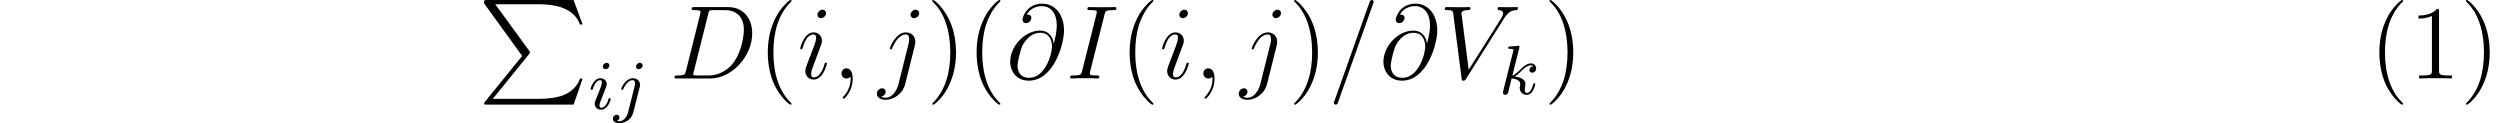
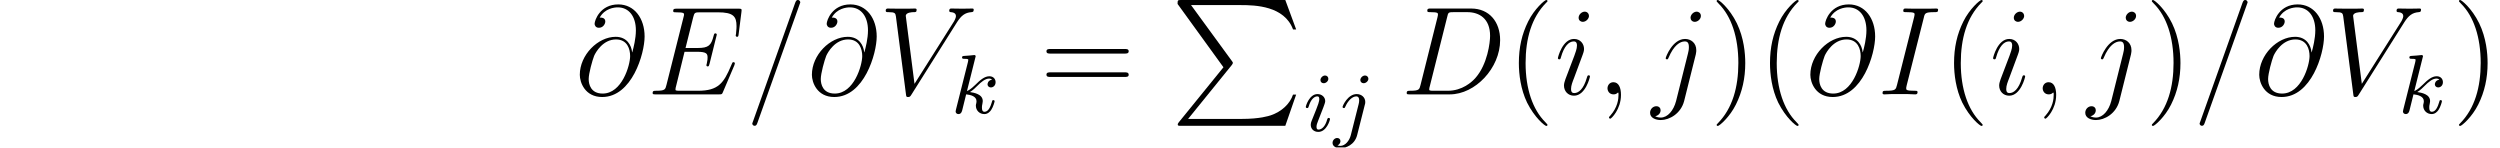
- <svg xmlns="http://www.w3.org/2000/svg" xmlns:xlink="http://www.w3.org/1999/xlink" width="285.633pt" height="14.003pt" viewBox="0 0 285.633 14.003" version="1.1">
+ <svg xmlns="http://www.w3.org/2000/svg" xmlns:xlink="http://www.w3.org/1999/xlink" width="237.499pt" height="14.003pt" viewBox="0 0 237.499 14.003" version="1.1">
  <defs>
    <g>
      <symbol overflow="visible" id="glyph0-0">
        <path style="stroke:none;" d="" />
      </symbol>
      <symbol overflow="visible" id="glyph0-1">
-         <path style="stroke:none;" d="M 5.031 6.391 L 0.781 11.625 C 0.688 11.75 0.688 11.781 0.688 11.828 C 0.688 11.953 0.781 11.953 1 11.953 L 10.906 11.953 L 11.938 8.984 L 11.641 8.984 C 11.344 9.875 10.547 10.609 9.531 10.953 C 9.328 11.016 8.516 11.297 6.75 11.297 L 1.672 11.297 L 5.828 6.172 C 5.906 6.062 5.922 6.031 5.922 5.969 C 5.922 5.922 5.922 5.922 5.844 5.812 L 1.953 0.484 L 6.688 0.484 C 8.062 0.484 10.812 0.562 11.641 2.797 L 11.938 2.797 L 10.906 0 L 1 0 C 0.688 0 0.672 0.016 0.672 0.375 Z M 5.031 6.391 " />
+         <path style="stroke:none;" d="M 5.422 -4 C 5.359 -4.656 4.938 -5.469 3.859 -5.469 C 2.172 -5.469 0.453 -3.75 0.453 -1.859 C 0.453 -1.125 0.953 0.25 2.578 0.25 C 5.406 0.25 6.609 -3.859 6.609 -5.5 C 6.609 -7.219 5.641 -8.547 4.109 -8.547 C 2.375 -8.547 1.859 -7.031 1.859 -6.703 C 1.859 -6.594 1.938 -6.328 2.266 -6.328 C 2.688 -6.328 2.875 -6.719 2.875 -6.922 C 2.875 -7.297 2.5 -7.297 2.344 -7.297 C 2.828 -8.172 3.734 -8.266 4.062 -8.266 C 5.109 -8.266 5.781 -7.422 5.781 -6.078 C 5.781 -5.312 5.562 -4.438 5.438 -4 Z M 2.625 -0.078 C 1.5 -0.078 1.297 -0.953 1.297 -1.453 C 1.297 -1.984 1.641 -3.219 1.812 -3.656 C 1.969 -4.016 2.656 -5.219 3.891 -5.219 C 4.984 -5.219 5.234 -4.281 5.234 -3.641 C 5.234 -2.75 4.453 -0.078 2.625 -0.078 Z M 2.625 -0.078 " />
+       </symbol>
+       <symbol overflow="visible" id="glyph0-2">
+         <path style="stroke:none;" d="M 8.312 -2.766 C 8.312 -2.812 8.359 -2.891 8.359 -2.938 C 8.359 -3 8.312 -3.062 8.234 -3.062 C 8.188 -3.062 8.156 -3.047 8.125 -3.016 C 8.109 -3 8.109 -2.969 8 -2.734 C 7.297 -1.062 6.781 -0.344 4.859 -0.344 L 3.125 -0.344 C 2.953 -0.344 2.922 -0.344 2.859 -0.359 C 2.719 -0.375 2.719 -0.391 2.719 -0.484 C 2.719 -0.578 2.734 -0.641 2.766 -0.75 L 3.578 -4.047 L 4.766 -4.047 C 5.703 -4.047 5.766 -3.844 5.766 -3.484 C 5.766 -3.375 5.766 -3.266 5.688 -2.906 C 5.672 -2.859 5.656 -2.812 5.656 -2.766 C 5.656 -2.688 5.719 -2.656 5.781 -2.656 C 5.891 -2.656 5.906 -2.734 5.953 -2.906 L 6.641 -5.672 C 6.641 -5.734 6.594 -5.797 6.516 -5.797 C 6.406 -5.797 6.391 -5.75 6.344 -5.578 C 6.109 -4.656 5.875 -4.406 4.812 -4.406 L 3.672 -4.406 L 4.406 -7.344 C 4.516 -7.75 4.547 -7.797 5.031 -7.797 L 6.734 -7.797 C 8.219 -7.797 8.516 -7.406 8.516 -6.484 C 8.516 -6.484 8.516 -6.141 8.469 -5.75 C 8.453 -5.703 8.438 -5.625 8.438 -5.609 C 8.438 -5.516 8.5 -5.469 8.578 -5.469 C 8.656 -5.469 8.703 -5.516 8.719 -5.734 L 8.984 -7.828 C 8.984 -7.859 9 -7.984 9 -8.016 C 9 -8.141 8.891 -8.141 8.672 -8.141 L 2.844 -8.141 C 2.625 -8.141 2.5 -8.141 2.5 -7.922 C 2.5 -7.797 2.578 -7.797 2.781 -7.797 C 3.531 -7.797 3.531 -7.703 3.531 -7.578 C 3.531 -7.516 3.516 -7.469 3.484 -7.344 L 1.859 -0.891 C 1.75 -0.469 1.734 -0.344 0.891 -0.344 C 0.672 -0.344 0.547 -0.344 0.547 -0.125 C 0.547 0 0.625 0 0.859 0 L 6.859 0 C 7.125 0 7.141 -0.016 7.219 -0.203 Z M 8.312 -2.766 " />
+       </symbol>
+       <symbol overflow="visible" id="glyph0-3">
+         <path style="stroke:none;" d="M 5.125 -8.516 C 5.125 -8.531 5.203 -8.719 5.203 -8.734 C 5.203 -8.875 5.078 -8.969 4.984 -8.969 C 4.922 -8.969 4.812 -8.969 4.719 -8.703 L 0.719 2.547 C 0.719 2.562 0.641 2.734 0.641 2.766 C 0.641 2.906 0.766 2.984 0.859 2.984 C 0.938 2.984 1.047 2.969 1.125 2.719 Z M 5.125 -8.516 " />
+       </symbol>
+       <symbol overflow="visible" id="glyph0-4">
+         <path style="stroke:none;" d="M 7.406 -6.844 C 7.812 -7.484 8.172 -7.766 8.781 -7.812 C 8.906 -7.828 9 -7.828 9 -8.047 C 9 -8.094 8.984 -8.156 8.875 -8.156 C 8.656 -8.156 8.141 -8.141 7.922 -8.141 C 7.578 -8.141 7.219 -8.156 6.891 -8.156 C 6.797 -8.156 6.672 -8.156 6.672 -7.938 C 6.672 -7.828 6.781 -7.812 6.828 -7.812 C 7.266 -7.781 7.312 -7.562 7.312 -7.422 C 7.312 -7.25 7.141 -6.969 7.141 -6.953 L 3.375 -1 L 2.547 -7.453 C 2.547 -7.797 3.172 -7.812 3.297 -7.812 C 3.484 -7.812 3.578 -7.812 3.578 -8.047 C 3.578 -8.156 3.453 -8.156 3.422 -8.156 C 3.219 -8.156 2.969 -8.141 2.766 -8.141 L 2.109 -8.141 C 1.234 -8.141 0.875 -8.156 0.859 -8.156 C 0.781 -8.156 0.641 -8.156 0.641 -7.953 C 0.641 -7.812 0.734 -7.812 0.922 -7.812 C 1.531 -7.812 1.562 -7.703 1.609 -7.406 L 2.562 -0.031 C 2.594 0.219 2.594 0.25 2.766 0.25 C 2.906 0.25 2.969 0.219 3.078 0.031 Z M 7.406 -6.844 " />
+       </symbol>
+       <symbol overflow="visible" id="glyph0-5">
+         <path style="stroke:none;" d="M 1.875 -0.891 C 1.766 -0.469 1.75 -0.344 0.906 -0.344 C 0.688 -0.344 0.562 -0.344 0.562 -0.125 C 0.562 0 0.641 0 0.875 0 L 4.656 0 C 7.078 0 9.438 -2.5 9.438 -5.156 C 9.438 -6.891 8.406 -8.156 6.688 -8.156 L 2.859 -8.156 C 2.625 -8.156 2.516 -8.156 2.516 -7.938 C 2.516 -7.812 2.625 -7.812 2.812 -7.812 C 3.531 -7.812 3.531 -7.719 3.531 -7.594 C 3.531 -7.562 3.531 -7.5 3.484 -7.312 Z M 4.406 -7.344 C 4.5 -7.797 4.547 -7.812 5.016 -7.812 L 6.328 -7.812 C 7.453 -7.812 8.484 -7.203 8.484 -5.562 C 8.484 -4.953 8.25 -2.875 7.094 -1.562 C 6.75 -1.172 5.844 -0.344 4.469 -0.344 L 3.109 -0.344 C 2.938 -0.344 2.922 -0.344 2.844 -0.359 C 2.719 -0.375 2.703 -0.391 2.703 -0.484 C 2.703 -0.578 2.719 -0.641 2.75 -0.75 Z M 4.406 -7.344 " />
+       </symbol>
+       <symbol overflow="visible" id="glyph0-6">
+         <path style="stroke:none;" d="M 3.375 -1.703 C 3.375 -1.766 3.328 -1.812 3.266 -1.812 C 3.156 -1.812 3.141 -1.781 3.078 -1.578 C 2.766 -0.484 2.281 -0.125 1.891 -0.125 C 1.75 -0.125 1.578 -0.156 1.578 -0.516 C 1.578 -0.844 1.719 -1.188 1.859 -1.547 L 2.688 -3.781 C 2.719 -3.875 2.812 -4.094 2.812 -4.312 C 2.812 -4.812 2.453 -5.266 1.859 -5.266 C 0.766 -5.266 0.328 -3.531 0.328 -3.438 C 0.328 -3.391 0.375 -3.328 0.453 -3.328 C 0.562 -3.328 0.578 -3.375 0.625 -3.547 C 0.906 -4.547 1.359 -5.031 1.828 -5.031 C 1.938 -5.031 2.141 -5.016 2.141 -4.641 C 2.141 -4.328 1.984 -3.938 1.891 -3.672 L 1.047 -1.453 C 0.984 -1.25 0.906 -1.062 0.906 -0.844 C 0.906 -0.312 1.281 0.125 1.859 0.125 C 2.953 0.125 3.375 -1.625 3.375 -1.703 Z M 3.281 -7.453 C 3.281 -7.641 3.141 -7.859 2.875 -7.859 C 2.609 -7.859 2.297 -7.594 2.297 -7.281 C 2.297 -6.984 2.547 -6.891 2.688 -6.891 C 3.016 -6.891 3.281 -7.203 3.281 -7.453 Z M 3.281 -7.453 " />
+       </symbol>
+       <symbol overflow="visible" id="glyph0-7">
+         <path style="stroke:none;" d="M 2.328 0.047 C 2.328 -0.641 2.109 -1.156 1.609 -1.156 C 1.234 -1.156 1.047 -0.844 1.047 -0.578 C 1.047 -0.328 1.219 0 1.625 0 C 1.781 0 1.906 -0.047 2.016 -0.156 C 2.047 -0.172 2.062 -0.172 2.062 -0.172 C 2.094 -0.172 2.094 -0.016 2.094 0.047 C 2.094 0.438 2.016 1.219 1.328 2 C 1.188 2.141 1.188 2.156 1.188 2.188 C 1.188 2.25 1.25 2.312 1.312 2.312 C 1.406 2.312 2.328 1.422 2.328 0.047 Z M 2.328 0.047 " />
+       </symbol>
+       <symbol overflow="visible" id="glyph0-8">
+         <path style="stroke:none;" d="M 4.188 -3.797 C 4.234 -3.984 4.234 -4.141 4.234 -4.203 C 4.234 -4.891 3.719 -5.266 3.172 -5.266 C 1.969 -5.266 1.328 -3.531 1.328 -3.438 C 1.328 -3.375 1.375 -3.328 1.453 -3.328 C 1.547 -3.328 1.547 -3.375 1.609 -3.5 C 2.094 -4.656 2.688 -5.031 3.141 -5.031 C 3.391 -5.031 3.531 -4.906 3.531 -4.484 C 3.531 -4.203 3.484 -4.078 3.438 -3.859 L 2.312 0.641 C 2.078 1.531 1.516 2.203 0.859 2.203 C 0.812 2.203 0.562 2.203 0.328 2.078 C 0.625 2.016 0.844 1.797 0.844 1.5 C 0.844 1.312 0.703 1.125 0.438 1.125 C 0.125 1.125 -0.156 1.391 -0.156 1.75 C -0.156 2.234 0.375 2.438 0.859 2.438 C 1.688 2.438 2.766 1.828 3.078 0.641 Z M 4.672 -7.453 C 4.672 -7.75 4.422 -7.859 4.281 -7.859 C 3.953 -7.859 3.688 -7.547 3.688 -7.281 C 3.688 -7.094 3.828 -6.891 4.094 -6.891 C 4.359 -6.891 4.672 -7.141 4.672 -7.453 Z M 4.672 -7.453 " />
+       </symbol>
+       <symbol overflow="visible" id="glyph0-9">
+         <path style="stroke:none;" d="M 4.406 -7.281 C 4.5 -7.703 4.531 -7.812 5.406 -7.812 C 5.672 -7.812 5.766 -7.812 5.766 -8.047 C 5.766 -8.156 5.625 -8.156 5.594 -8.156 C 5.375 -8.156 5.109 -8.141 4.906 -8.141 L 3.438 -8.141 C 3.188 -8.141 2.922 -8.156 2.672 -8.156 C 2.578 -8.156 2.453 -8.156 2.453 -7.938 C 2.453 -7.812 2.547 -7.812 2.781 -7.812 C 3.531 -7.812 3.531 -7.719 3.531 -7.594 C 3.531 -7.5 3.5 -7.438 3.484 -7.328 L 1.859 -0.891 C 1.75 -0.469 1.734 -0.344 0.859 -0.344 C 0.594 -0.344 0.484 -0.344 0.484 -0.125 C 0.484 0 0.609 0 0.672 0 C 0.891 0 1.141 -0.031 1.359 -0.031 L 2.828 -0.031 C 3.078 -0.031 3.328 0 3.578 0 C 3.672 0 3.812 0 3.812 -0.219 C 3.812 -0.344 3.734 -0.344 3.484 -0.344 C 2.734 -0.344 2.734 -0.438 2.734 -0.578 C 2.734 -0.609 2.734 -0.672 2.781 -0.859 Z M 4.406 -7.281 " />
      </symbol>
      <symbol overflow="visible" id="glyph1-0">
        <path style="stroke:none;" d="" />
      </symbol>
      <symbol overflow="visible" id="glyph1-1">
+         <path style="stroke:none;" d="M 2.328 -5.297 C 2.328 -5.312 2.359 -5.406 2.359 -5.422 C 2.359 -5.453 2.328 -5.531 2.234 -5.531 C 2.203 -5.531 1.953 -5.5 1.766 -5.484 L 1.328 -5.453 C 1.141 -5.438 1.062 -5.438 1.062 -5.297 C 1.062 -5.172 1.172 -5.172 1.281 -5.172 C 1.656 -5.172 1.656 -5.125 1.656 -5.062 C 1.656 -5.031 1.656 -5.016 1.625 -4.875 L 0.484 -0.344 C 0.453 -0.219 0.453 -0.172 0.453 -0.172 C 0.453 -0.031 0.562 0.078 0.719 0.078 C 0.984 0.078 1.047 -0.172 1.078 -0.281 C 1.156 -0.625 1.375 -1.469 1.453 -1.797 C 1.891 -1.75 2.438 -1.609 2.438 -1.141 C 2.438 -1.109 2.438 -1.062 2.422 -0.984 C 2.391 -0.891 2.375 -0.766 2.375 -0.734 C 2.375 -0.266 2.719 0.078 3.188 0.078 C 3.516 0.078 3.734 -0.172 3.828 -0.312 C 4.031 -0.609 4.156 -1.094 4.156 -1.141 C 4.156 -1.219 4.094 -1.25 4.031 -1.25 C 3.938 -1.25 3.922 -1.188 3.891 -1.047 C 3.781 -0.672 3.578 -0.141 3.203 -0.141 C 3 -0.141 2.953 -0.312 2.953 -0.531 C 2.953 -0.641 2.953 -0.734 3 -0.922 C 3 -0.953 3.031 -1.078 3.031 -1.156 C 3.031 -1.812 2.219 -1.953 1.812 -2.016 C 2.109 -2.188 2.375 -2.469 2.469 -2.562 C 2.906 -3 3.266 -3.297 3.656 -3.297 C 3.75 -3.297 3.844 -3.266 3.906 -3.188 C 3.484 -3.125 3.484 -2.75 3.484 -2.75 C 3.484 -2.578 3.625 -2.453 3.797 -2.453 C 4.016 -2.453 4.25 -2.625 4.25 -2.953 C 4.25 -3.234 4.062 -3.516 3.656 -3.516 C 3.203 -3.516 2.781 -3.156 2.328 -2.703 C 1.859 -2.25 1.672 -2.172 1.531 -2.109 Z M 2.328 -5.297 " />
+       </symbol>
+       <symbol overflow="visible" id="glyph1-2">
        <path style="stroke:none;" d="M 2.375 -4.969 C 2.375 -5.141 2.25 -5.281 2.062 -5.281 C 1.859 -5.281 1.625 -5.078 1.625 -4.844 C 1.625 -4.672 1.75 -4.547 1.938 -4.547 C 2.141 -4.547 2.375 -4.734 2.375 -4.969 Z M 1.219 -2.047 L 0.781 -0.953 C 0.734 -0.828 0.703 -0.734 0.703 -0.594 C 0.703 -0.203 1 0.078 1.422 0.078 C 2.203 0.078 2.531 -1.031 2.531 -1.141 C 2.531 -1.219 2.469 -1.25 2.406 -1.25 C 2.312 -1.25 2.297 -1.188 2.266 -1.109 C 2.094 -0.469 1.766 -0.141 1.438 -0.141 C 1.344 -0.141 1.25 -0.188 1.25 -0.391 C 1.25 -0.594 1.312 -0.734 1.406 -0.984 C 1.484 -1.188 1.562 -1.406 1.656 -1.625 L 1.906 -2.266 C 1.969 -2.453 2.078 -2.703 2.078 -2.844 C 2.078 -3.234 1.75 -3.516 1.344 -3.516 C 0.578 -3.516 0.234 -2.406 0.234 -2.297 C 0.234 -2.219 0.297 -2.188 0.359 -2.188 C 0.469 -2.188 0.469 -2.234 0.5 -2.312 C 0.719 -3.078 1.078 -3.297 1.328 -3.297 C 1.438 -3.297 1.516 -3.25 1.516 -3.031 C 1.516 -2.953 1.5 -2.844 1.422 -2.594 Z M 1.219 -2.047 " />
      </symbol>
-       <symbol overflow="visible" id="glyph1-2">
+       <symbol overflow="visible" id="glyph1-3">
        <path style="stroke:none;" d="M 3.297 -4.969 C 3.297 -5.125 3.172 -5.281 2.984 -5.281 C 2.734 -5.281 2.531 -5.047 2.531 -4.844 C 2.531 -4.688 2.656 -4.547 2.844 -4.547 C 3.078 -4.547 3.297 -4.766 3.297 -4.969 Z M 1.625 0.391 C 1.5 0.891 1.109 1.406 0.625 1.406 C 0.5 1.406 0.375 1.375 0.359 1.359 C 0.609 1.25 0.641 1.031 0.641 0.953 C 0.641 0.766 0.5 0.656 0.328 0.656 C 0.109 0.656 -0.109 0.859 -0.109 1.125 C -0.109 1.422 0.188 1.625 0.641 1.625 C 1.125 1.625 2 1.328 2.234 0.359 L 2.953 -2.484 C 2.984 -2.578 3 -2.641 3 -2.766 C 3 -3.203 2.641 -3.516 2.188 -3.516 C 1.344 -3.516 0.844 -2.406 0.844 -2.297 C 0.844 -2.219 0.906 -2.188 0.969 -2.188 C 1.047 -2.188 1.062 -2.219 1.109 -2.328 C 1.359 -2.891 1.766 -3.297 2.156 -3.297 C 2.328 -3.297 2.422 -3.172 2.422 -2.922 C 2.422 -2.812 2.406 -2.688 2.375 -2.578 Z M 1.625 0.391 " />
-       </symbol>
-       <symbol overflow="visible" id="glyph1-3">
-         <path style="stroke:none;" d="M 2.328 -5.297 C 2.328 -5.312 2.359 -5.406 2.359 -5.422 C 2.359 -5.453 2.328 -5.531 2.234 -5.531 C 2.203 -5.531 1.953 -5.5 1.766 -5.484 L 1.328 -5.453 C 1.141 -5.438 1.062 -5.438 1.062 -5.297 C 1.062 -5.172 1.172 -5.172 1.281 -5.172 C 1.656 -5.172 1.656 -5.125 1.656 -5.062 C 1.656 -5.031 1.656 -5.016 1.625 -4.875 L 0.484 -0.344 C 0.453 -0.219 0.453 -0.172 0.453 -0.172 C 0.453 -0.031 0.562 0.078 0.719 0.078 C 0.984 0.078 1.047 -0.172 1.078 -0.281 C 1.156 -0.625 1.375 -1.469 1.453 -1.797 C 1.891 -1.75 2.438 -1.609 2.438 -1.141 C 2.438 -1.109 2.438 -1.062 2.422 -0.984 C 2.391 -0.891 2.375 -0.766 2.375 -0.734 C 2.375 -0.266 2.719 0.078 3.188 0.078 C 3.516 0.078 3.734 -0.172 3.828 -0.312 C 4.031 -0.609 4.156 -1.094 4.156 -1.141 C 4.156 -1.219 4.094 -1.25 4.031 -1.25 C 3.938 -1.25 3.922 -1.188 3.891 -1.047 C 3.781 -0.672 3.578 -0.141 3.203 -0.141 C 3 -0.141 2.953 -0.312 2.953 -0.531 C 2.953 -0.641 2.953 -0.734 3 -0.922 C 3 -0.953 3.031 -1.078 3.031 -1.156 C 3.031 -1.812 2.219 -1.953 1.812 -2.016 C 2.109 -2.188 2.375 -2.469 2.469 -2.562 C 2.906 -3 3.266 -3.297 3.656 -3.297 C 3.75 -3.297 3.844 -3.266 3.906 -3.188 C 3.484 -3.125 3.484 -2.75 3.484 -2.75 C 3.484 -2.578 3.625 -2.453 3.797 -2.453 C 4.016 -2.453 4.25 -2.625 4.25 -2.953 C 4.25 -3.234 4.062 -3.516 3.656 -3.516 C 3.203 -3.516 2.781 -3.156 2.328 -2.703 C 1.859 -2.25 1.672 -2.172 1.531 -2.109 Z M 2.328 -5.297 " />
      </symbol>
      <symbol overflow="visible" id="glyph2-0">
        <path style="stroke:none;" d="" />
      </symbol>
      <symbol overflow="visible" id="glyph2-1">
-         <path style="stroke:none;" d="M 1.875 -0.891 C 1.766 -0.469 1.75 -0.344 0.906 -0.344 C 0.688 -0.344 0.562 -0.344 0.562 -0.125 C 0.562 0 0.641 0 0.875 0 L 4.656 0 C 7.078 0 9.438 -2.5 9.438 -5.156 C 9.438 -6.891 8.406 -8.156 6.688 -8.156 L 2.859 -8.156 C 2.625 -8.156 2.516 -8.156 2.516 -7.938 C 2.516 -7.812 2.625 -7.812 2.812 -7.812 C 3.531 -7.812 3.531 -7.719 3.531 -7.594 C 3.531 -7.562 3.531 -7.5 3.484 -7.312 Z M 4.406 -7.344 C 4.5 -7.797 4.547 -7.812 5.016 -7.812 L 6.328 -7.812 C 7.453 -7.812 8.484 -7.203 8.484 -5.562 C 8.484 -4.953 8.25 -2.875 7.094 -1.562 C 6.75 -1.172 5.844 -0.344 4.469 -0.344 L 3.109 -0.344 C 2.938 -0.344 2.922 -0.344 2.844 -0.359 C 2.719 -0.375 2.703 -0.391 2.703 -0.484 C 2.703 -0.578 2.719 -0.641 2.75 -0.75 Z M 4.406 -7.344 " />
+         <path style="stroke:none;" d="M 8.062 -3.875 C 8.234 -3.875 8.453 -3.875 8.453 -4.094 C 8.453 -4.312 8.25 -4.312 8.062 -4.312 L 1.031 -4.312 C 0.859 -4.312 0.641 -4.312 0.641 -4.094 C 0.641 -3.875 0.844 -3.875 1.031 -3.875 Z M 8.062 -1.656 C 8.234 -1.656 8.453 -1.656 8.453 -1.859 C 8.453 -2.094 8.25 -2.094 8.062 -2.094 L 1.031 -2.094 C 0.859 -2.094 0.641 -2.094 0.641 -1.875 C 0.641 -1.656 0.844 -1.656 1.031 -1.656 Z M 8.062 -1.656 " />
      </symbol>
      <symbol overflow="visible" id="glyph2-2">
-         <path style="stroke:none;" d="M 3.375 -1.703 C 3.375 -1.766 3.328 -1.812 3.266 -1.812 C 3.156 -1.812 3.141 -1.781 3.078 -1.578 C 2.766 -0.484 2.281 -0.125 1.891 -0.125 C 1.75 -0.125 1.578 -0.156 1.578 -0.516 C 1.578 -0.844 1.719 -1.188 1.859 -1.547 L 2.688 -3.781 C 2.719 -3.875 2.812 -4.094 2.812 -4.312 C 2.812 -4.812 2.453 -5.266 1.859 -5.266 C 0.766 -5.266 0.328 -3.531 0.328 -3.438 C 0.328 -3.391 0.375 -3.328 0.453 -3.328 C 0.562 -3.328 0.578 -3.375 0.625 -3.547 C 0.906 -4.547 1.359 -5.031 1.828 -5.031 C 1.938 -5.031 2.141 -5.016 2.141 -4.641 C 2.141 -4.328 1.984 -3.938 1.891 -3.672 L 1.047 -1.453 C 0.984 -1.25 0.906 -1.062 0.906 -0.844 C 0.906 -0.312 1.281 0.125 1.859 0.125 C 2.953 0.125 3.375 -1.625 3.375 -1.703 Z M 3.281 -7.453 C 3.281 -7.641 3.141 -7.859 2.875 -7.859 C 2.609 -7.859 2.297 -7.594 2.297 -7.281 C 2.297 -6.984 2.547 -6.891 2.688 -6.891 C 3.016 -6.891 3.281 -7.203 3.281 -7.453 Z M 3.281 -7.453 " />
+         <path style="stroke:none;" d="M 3.891 2.906 C 3.891 2.875 3.891 2.844 3.688 2.641 C 2.484 1.438 1.812 -0.531 1.812 -2.969 C 1.812 -5.297 2.375 -7.297 3.766 -8.703 C 3.891 -8.812 3.891 -8.828 3.891 -8.875 C 3.891 -8.938 3.828 -8.969 3.781 -8.969 C 3.625 -8.969 2.641 -8.109 2.062 -6.938 C 1.453 -5.719 1.172 -4.453 1.172 -2.969 C 1.172 -1.906 1.344 -0.484 1.953 0.781 C 2.672 2.219 3.641 3 3.781 3 C 3.828 3 3.891 2.969 3.891 2.906 Z M 3.891 2.906 " />
      </symbol>
      <symbol overflow="visible" id="glyph2-3">
-         <path style="stroke:none;" d="M 2.328 0.047 C 2.328 -0.641 2.109 -1.156 1.609 -1.156 C 1.234 -1.156 1.047 -0.844 1.047 -0.578 C 1.047 -0.328 1.219 0 1.625 0 C 1.781 0 1.906 -0.047 2.016 -0.156 C 2.047 -0.172 2.062 -0.172 2.062 -0.172 C 2.094 -0.172 2.094 -0.016 2.094 0.047 C 2.094 0.438 2.016 1.219 1.328 2 C 1.188 2.141 1.188 2.156 1.188 2.188 C 1.188 2.25 1.25 2.312 1.312 2.312 C 1.406 2.312 2.328 1.422 2.328 0.047 Z M 2.328 0.047 " />
-       </symbol>
-       <symbol overflow="visible" id="glyph2-4">
-         <path style="stroke:none;" d="M 4.188 -3.797 C 4.234 -3.984 4.234 -4.141 4.234 -4.203 C 4.234 -4.891 3.719 -5.266 3.172 -5.266 C 1.969 -5.266 1.328 -3.531 1.328 -3.438 C 1.328 -3.375 1.375 -3.328 1.453 -3.328 C 1.547 -3.328 1.547 -3.375 1.609 -3.5 C 2.094 -4.656 2.688 -5.031 3.141 -5.031 C 3.391 -5.031 3.531 -4.906 3.531 -4.484 C 3.531 -4.203 3.484 -4.078 3.438 -3.859 L 2.312 0.641 C 2.078 1.531 1.516 2.203 0.859 2.203 C 0.812 2.203 0.562 2.203 0.328 2.078 C 0.625 2.016 0.844 1.797 0.844 1.5 C 0.844 1.312 0.703 1.125 0.438 1.125 C 0.125 1.125 -0.156 1.391 -0.156 1.75 C -0.156 2.234 0.375 2.438 0.859 2.438 C 1.688 2.438 2.766 1.828 3.078 0.641 Z M 4.672 -7.453 C 4.672 -7.75 4.422 -7.859 4.281 -7.859 C 3.953 -7.859 3.688 -7.547 3.688 -7.281 C 3.688 -7.094 3.828 -6.891 4.094 -6.891 C 4.359 -6.891 4.672 -7.141 4.672 -7.453 Z M 4.672 -7.453 " />
-       </symbol>
-       <symbol overflow="visible" id="glyph2-5">
-         <path style="stroke:none;" d="M 5.422 -4 C 5.359 -4.656 4.938 -5.469 3.859 -5.469 C 2.172 -5.469 0.453 -3.75 0.453 -1.859 C 0.453 -1.125 0.953 0.25 2.578 0.25 C 5.406 0.25 6.609 -3.859 6.609 -5.5 C 6.609 -7.219 5.641 -8.547 4.109 -8.547 C 2.375 -8.547 1.859 -7.031 1.859 -6.703 C 1.859 -6.594 1.938 -6.328 2.266 -6.328 C 2.688 -6.328 2.875 -6.719 2.875 -6.922 C 2.875 -7.297 2.5 -7.297 2.344 -7.297 C 2.828 -8.172 3.734 -8.266 4.062 -8.266 C 5.109 -8.266 5.781 -7.422 5.781 -6.078 C 5.781 -5.312 5.562 -4.438 5.438 -4 Z M 2.625 -0.078 C 1.5 -0.078 1.297 -0.953 1.297 -1.453 C 1.297 -1.984 1.641 -3.219 1.812 -3.656 C 1.969 -4.016 2.656 -5.219 3.891 -5.219 C 4.984 -5.219 5.234 -4.281 5.234 -3.641 C 5.234 -2.75 4.453 -0.078 2.625 -0.078 Z M 2.625 -0.078 " />
-       </symbol>
-       <symbol overflow="visible" id="glyph2-6">
-         <path style="stroke:none;" d="M 4.406 -7.281 C 4.5 -7.703 4.531 -7.812 5.406 -7.812 C 5.672 -7.812 5.766 -7.812 5.766 -8.047 C 5.766 -8.156 5.625 -8.156 5.594 -8.156 C 5.375 -8.156 5.109 -8.141 4.906 -8.141 L 3.438 -8.141 C 3.188 -8.141 2.922 -8.156 2.672 -8.156 C 2.578 -8.156 2.453 -8.156 2.453 -7.938 C 2.453 -7.812 2.547 -7.812 2.781 -7.812 C 3.531 -7.812 3.531 -7.719 3.531 -7.594 C 3.531 -7.5 3.5 -7.438 3.484 -7.328 L 1.859 -0.891 C 1.75 -0.469 1.734 -0.344 0.859 -0.344 C 0.594 -0.344 0.484 -0.344 0.484 -0.125 C 0.484 0 0.609 0 0.672 0 C 0.891 0 1.141 -0.031 1.359 -0.031 L 2.828 -0.031 C 3.078 -0.031 3.328 0 3.578 0 C 3.672 0 3.812 0 3.812 -0.219 C 3.812 -0.344 3.734 -0.344 3.484 -0.344 C 2.734 -0.344 2.734 -0.438 2.734 -0.578 C 2.734 -0.609 2.734 -0.672 2.781 -0.859 Z M 4.406 -7.281 " />
-       </symbol>
-       <symbol overflow="visible" id="glyph2-7">
-         <path style="stroke:none;" d="M 5.125 -8.516 C 5.125 -8.531 5.203 -8.719 5.203 -8.734 C 5.203 -8.875 5.078 -8.969 4.984 -8.969 C 4.922 -8.969 4.812 -8.969 4.719 -8.703 L 0.719 2.547 C 0.719 2.562 0.641 2.734 0.641 2.766 C 0.641 2.906 0.766 2.984 0.859 2.984 C 0.938 2.984 1.047 2.969 1.125 2.719 Z M 5.125 -8.516 " />
-       </symbol>
-       <symbol overflow="visible" id="glyph2-8">
-         <path style="stroke:none;" d="M 7.406 -6.844 C 7.812 -7.484 8.172 -7.766 8.781 -7.812 C 8.906 -7.828 9 -7.828 9 -8.047 C 9 -8.094 8.984 -8.156 8.875 -8.156 C 8.656 -8.156 8.141 -8.141 7.922 -8.141 C 7.578 -8.141 7.219 -8.156 6.891 -8.156 C 6.797 -8.156 6.672 -8.156 6.672 -7.938 C 6.672 -7.828 6.781 -7.812 6.828 -7.812 C 7.266 -7.781 7.312 -7.562 7.312 -7.422 C 7.312 -7.25 7.141 -6.969 7.141 -6.953 L 3.375 -1 L 2.547 -7.453 C 2.547 -7.797 3.172 -7.812 3.297 -7.812 C 3.484 -7.812 3.578 -7.812 3.578 -8.047 C 3.578 -8.156 3.453 -8.156 3.422 -8.156 C 3.219 -8.156 2.969 -8.141 2.766 -8.141 L 2.109 -8.141 C 1.234 -8.141 0.875 -8.156 0.859 -8.156 C 0.781 -8.156 0.641 -8.156 0.641 -7.953 C 0.641 -7.812 0.734 -7.812 0.922 -7.812 C 1.531 -7.812 1.562 -7.703 1.609 -7.406 L 2.562 -0.031 C 2.594 0.219 2.594 0.25 2.766 0.25 C 2.906 0.25 2.969 0.219 3.078 0.031 Z M 7.406 -6.844 " />
+         <path style="stroke:none;" d="M 3.375 -2.969 C 3.375 -3.891 3.25 -5.359 2.578 -6.75 C 1.875 -8.188 0.891 -8.969 0.766 -8.969 C 0.719 -8.969 0.656 -8.938 0.656 -8.875 C 0.656 -8.828 0.656 -8.812 0.859 -8.609 C 2.062 -7.406 2.719 -5.422 2.719 -2.984 C 2.719 -0.672 2.156 1.328 0.781 2.734 C 0.656 2.844 0.656 2.875 0.656 2.906 C 0.656 2.969 0.719 3 0.766 3 C 0.922 3 1.906 2.141 2.484 0.969 C 3.094 -0.25 3.375 -1.547 3.375 -2.969 Z M 3.375 -2.969 " />
      </symbol>
      <symbol overflow="visible" id="glyph3-0">
        <path style="stroke:none;" d="" />
      </symbol>
      <symbol overflow="visible" id="glyph3-1">
-         <path style="stroke:none;" d="M 3.891 2.906 C 3.891 2.875 3.891 2.844 3.688 2.641 C 2.484 1.438 1.812 -0.531 1.812 -2.969 C 1.812 -5.297 2.375 -7.297 3.766 -8.703 C 3.891 -8.812 3.891 -8.828 3.891 -8.875 C 3.891 -8.938 3.828 -8.969 3.781 -8.969 C 3.625 -8.969 2.641 -8.109 2.062 -6.938 C 1.453 -5.719 1.172 -4.453 1.172 -2.969 C 1.172 -1.906 1.344 -0.484 1.953 0.781 C 2.672 2.219 3.641 3 3.781 3 C 3.828 3 3.891 2.969 3.891 2.906 Z M 3.891 2.906 " />
-       </symbol>
-       <symbol overflow="visible" id="glyph3-2">
-         <path style="stroke:none;" d="M 3.375 -2.969 C 3.375 -3.891 3.25 -5.359 2.578 -6.75 C 1.875 -8.188 0.891 -8.969 0.766 -8.969 C 0.719 -8.969 0.656 -8.938 0.656 -8.875 C 0.656 -8.828 0.656 -8.812 0.859 -8.609 C 2.062 -7.406 2.719 -5.422 2.719 -2.984 C 2.719 -0.672 2.156 1.328 0.781 2.734 C 0.656 2.844 0.656 2.875 0.656 2.906 C 0.656 2.969 0.719 3 0.766 3 C 0.922 3 1.906 2.141 2.484 0.969 C 3.094 -0.25 3.375 -1.547 3.375 -2.969 Z M 3.375 -2.969 " />
-       </symbol>
-       <symbol overflow="visible" id="glyph3-3">
-         <path style="stroke:none;" d="M 3.438 -7.656 C 3.438 -7.938 3.438 -7.953 3.203 -7.953 C 2.922 -7.625 2.312 -7.188 1.094 -7.188 L 1.094 -6.844 C 1.359 -6.844 1.953 -6.844 2.625 -7.141 L 2.625 -0.922 C 2.625 -0.484 2.578 -0.344 1.531 -0.344 L 1.156 -0.344 L 1.156 0 C 1.484 -0.031 2.641 -0.031 3.031 -0.031 C 3.438 -0.031 4.578 -0.031 4.906 0 L 4.906 -0.344 L 4.531 -0.344 C 3.484 -0.344 3.438 -0.484 3.438 -0.922 Z M 3.438 -7.656 " />
+         <path style="stroke:none;" d="M 5.031 6.391 L 0.781 11.625 C 0.688 11.75 0.688 11.781 0.688 11.828 C 0.688 11.953 0.781 11.953 1 11.953 L 10.906 11.953 L 11.938 8.984 L 11.641 8.984 C 11.344 9.875 10.547 10.609 9.531 10.953 C 9.328 11.016 8.516 11.297 6.75 11.297 L 1.672 11.297 L 5.828 6.172 C 5.906 6.062 5.922 6.031 5.922 5.969 C 5.922 5.922 5.922 5.922 5.844 5.812 L 1.953 0.484 L 6.688 0.484 C 8.062 0.484 10.812 0.562 11.641 2.797 L 11.938 2.797 L 10.906 0 L 1 0 C 0.688 0 0.672 0.016 0.672 0.375 Z M 5.031 6.391 " />
      </symbol>
    </g>
+     <clipPath id="clip1">
+       <path d="M 124 7 L 130 7 L 130 14.004 L 124 14.004 Z M 124 7 " />
+     </clipPath>
  </defs>
  <g id="surface1">
    <g style="fill:rgb(0%,0%,0%);fill-opacity:1;">
-       <use xlink:href="#glyph0-1" x="54.628" y="0" />
+       <use xlink:href="#glyph0-1" x="54.628" y="8.966" />
    </g>
    <g style="fill:rgb(0%,0%,0%);fill-opacity:1;">
-       <use xlink:href="#glyph1-1" x="67.247" y="12.453" />
-       <use xlink:href="#glyph1-2" x="70.13" y="12.453" />
+       <use xlink:href="#glyph0-2" x="61.453" y="8.966" />
    </g>
    <g style="fill:rgb(0%,0%,0%);fill-opacity:1;">
-       <use xlink:href="#glyph2-1" x="76.505" y="8.966" />
+       <use xlink:href="#glyph0-3" x="70.824" y="8.966" />
+       <use xlink:href="#glyph0-1" x="76.677" y="8.966" />
    </g>
    <g style="fill:rgb(0%,0%,0%);fill-opacity:1;">
-       <use xlink:href="#glyph3-1" x="86.55" y="8.966" />
+       <use xlink:href="#glyph0-4" x="83.502" y="8.966" />
    </g>
    <g style="fill:rgb(0%,0%,0%);fill-opacity:1;">
-       <use xlink:href="#glyph2-2" x="91.102" y="8.966" />
-       <use xlink:href="#glyph2-3" x="95.095" y="8.966" />
+       <use xlink:href="#glyph1-1" x="90.331" y="10.76" />
    </g>
    <g style="fill:rgb(0%,0%,0%);fill-opacity:1;">
-       <use xlink:href="#glyph2-4" x="100.343" y="8.966" />
+       <use xlink:href="#glyph2-1" x="98.772" y="8.966" />
    </g>
    <g style="fill:rgb(0%,0%,0%);fill-opacity:1;">
-       <use xlink:href="#glyph3-2" x="105.855" y="8.966" />
-       <use xlink:href="#glyph3-1" x="110.408" y="8.966" />
+       <use xlink:href="#glyph3-1" x="111.197" y="0" />
+     </g>
+     <g clip-path="url(#clip1)" clip-rule="nonzero">
+       <g style="fill:rgb(0%,0%,0%);fill-opacity:1;">
+         <use xlink:href="#glyph1-2" x="123.817" y="12.453" />
+         <use xlink:href="#glyph1-3" x="126.7" y="12.453" />
+       </g>
    </g>
    <g style="fill:rgb(0%,0%,0%);fill-opacity:1;">
-       <use xlink:href="#glyph2-5" x="114.96" y="8.966" />
+       <use xlink:href="#glyph0-5" x="133.074" y="8.966" />
    </g>
    <g style="fill:rgb(0%,0%,0%);fill-opacity:1;">
-       <use xlink:href="#glyph2-6" x="121.785" y="8.966" />
+       <use xlink:href="#glyph2-2" x="143.119" y="8.966" />
    </g>
    <g style="fill:rgb(0%,0%,0%);fill-opacity:1;">
-       <use xlink:href="#glyph3-1" x="127.892" y="8.966" />
+       <use xlink:href="#glyph0-6" x="147.671" y="8.966" />
+       <use xlink:href="#glyph0-7" x="151.664" y="8.966" />
    </g>
    <g style="fill:rgb(0%,0%,0%);fill-opacity:1;">
-       <use xlink:href="#glyph2-2" x="132.445" y="8.966" />
-       <use xlink:href="#glyph2-3" x="136.438" y="8.966" />
+       <use xlink:href="#glyph0-8" x="156.912" y="8.966" />
    </g>
    <g style="fill:rgb(0%,0%,0%);fill-opacity:1;">
-       <use xlink:href="#glyph2-4" x="141.686" y="8.966" />
+       <use xlink:href="#glyph2-3" x="162.424" y="8.966" />
+       <use xlink:href="#glyph2-2" x="166.977" y="8.966" />
    </g>
    <g style="fill:rgb(0%,0%,0%);fill-opacity:1;">
-       <use xlink:href="#glyph3-2" x="147.198" y="8.966" />
+       <use xlink:href="#glyph0-1" x="171.529" y="8.966" />
    </g>
    <g style="fill:rgb(0%,0%,0%);fill-opacity:1;">
-       <use xlink:href="#glyph2-7" x="151.75" y="8.966" />
-       <use xlink:href="#glyph2-5" x="157.603" y="8.966" />
+       <use xlink:href="#glyph0-9" x="178.354" y="8.966" />
    </g>
    <g style="fill:rgb(0%,0%,0%);fill-opacity:1;">
-       <use xlink:href="#glyph2-8" x="164.428" y="8.966" />
+       <use xlink:href="#glyph2-2" x="184.462" y="8.966" />
    </g>
    <g style="fill:rgb(0%,0%,0%);fill-opacity:1;">
-       <use xlink:href="#glyph1-3" x="171.257" y="10.759" />
+       <use xlink:href="#glyph0-6" x="189.014" y="8.966" />
+       <use xlink:href="#glyph0-7" x="193.007" y="8.966" />
    </g>
    <g style="fill:rgb(0%,0%,0%);fill-opacity:1;">
-       <use xlink:href="#glyph3-2" x="176.377" y="8.966" />
+       <use xlink:href="#glyph0-8" x="198.255" y="8.966" />
    </g>
    <g style="fill:rgb(0%,0%,0%);fill-opacity:1;">
-       <use xlink:href="#glyph3-1" x="270.677" y="8.966" />
-       <use xlink:href="#glyph3-3" x="275.23" y="8.966" />
-       <use xlink:href="#glyph3-2" x="281.083" y="8.966" />
+       <use xlink:href="#glyph2-3" x="203.767" y="8.966" />
+     </g>
+     <g style="fill:rgb(0%,0%,0%);fill-opacity:1;">
+       <use xlink:href="#glyph0-3" x="208.319" y="8.966" />
+       <use xlink:href="#glyph0-1" x="214.172" y="8.966" />
+     </g>
+     <g style="fill:rgb(0%,0%,0%);fill-opacity:1;">
+       <use xlink:href="#glyph0-4" x="220.997" y="8.966" />
+     </g>
+     <g style="fill:rgb(0%,0%,0%);fill-opacity:1;">
+       <use xlink:href="#glyph1-1" x="227.826" y="10.759" />
+     </g>
+     <g style="fill:rgb(0%,0%,0%);fill-opacity:1;">
+       <use xlink:href="#glyph2-3" x="232.946" y="8.966" />
    </g>
  </g>
</svg>
